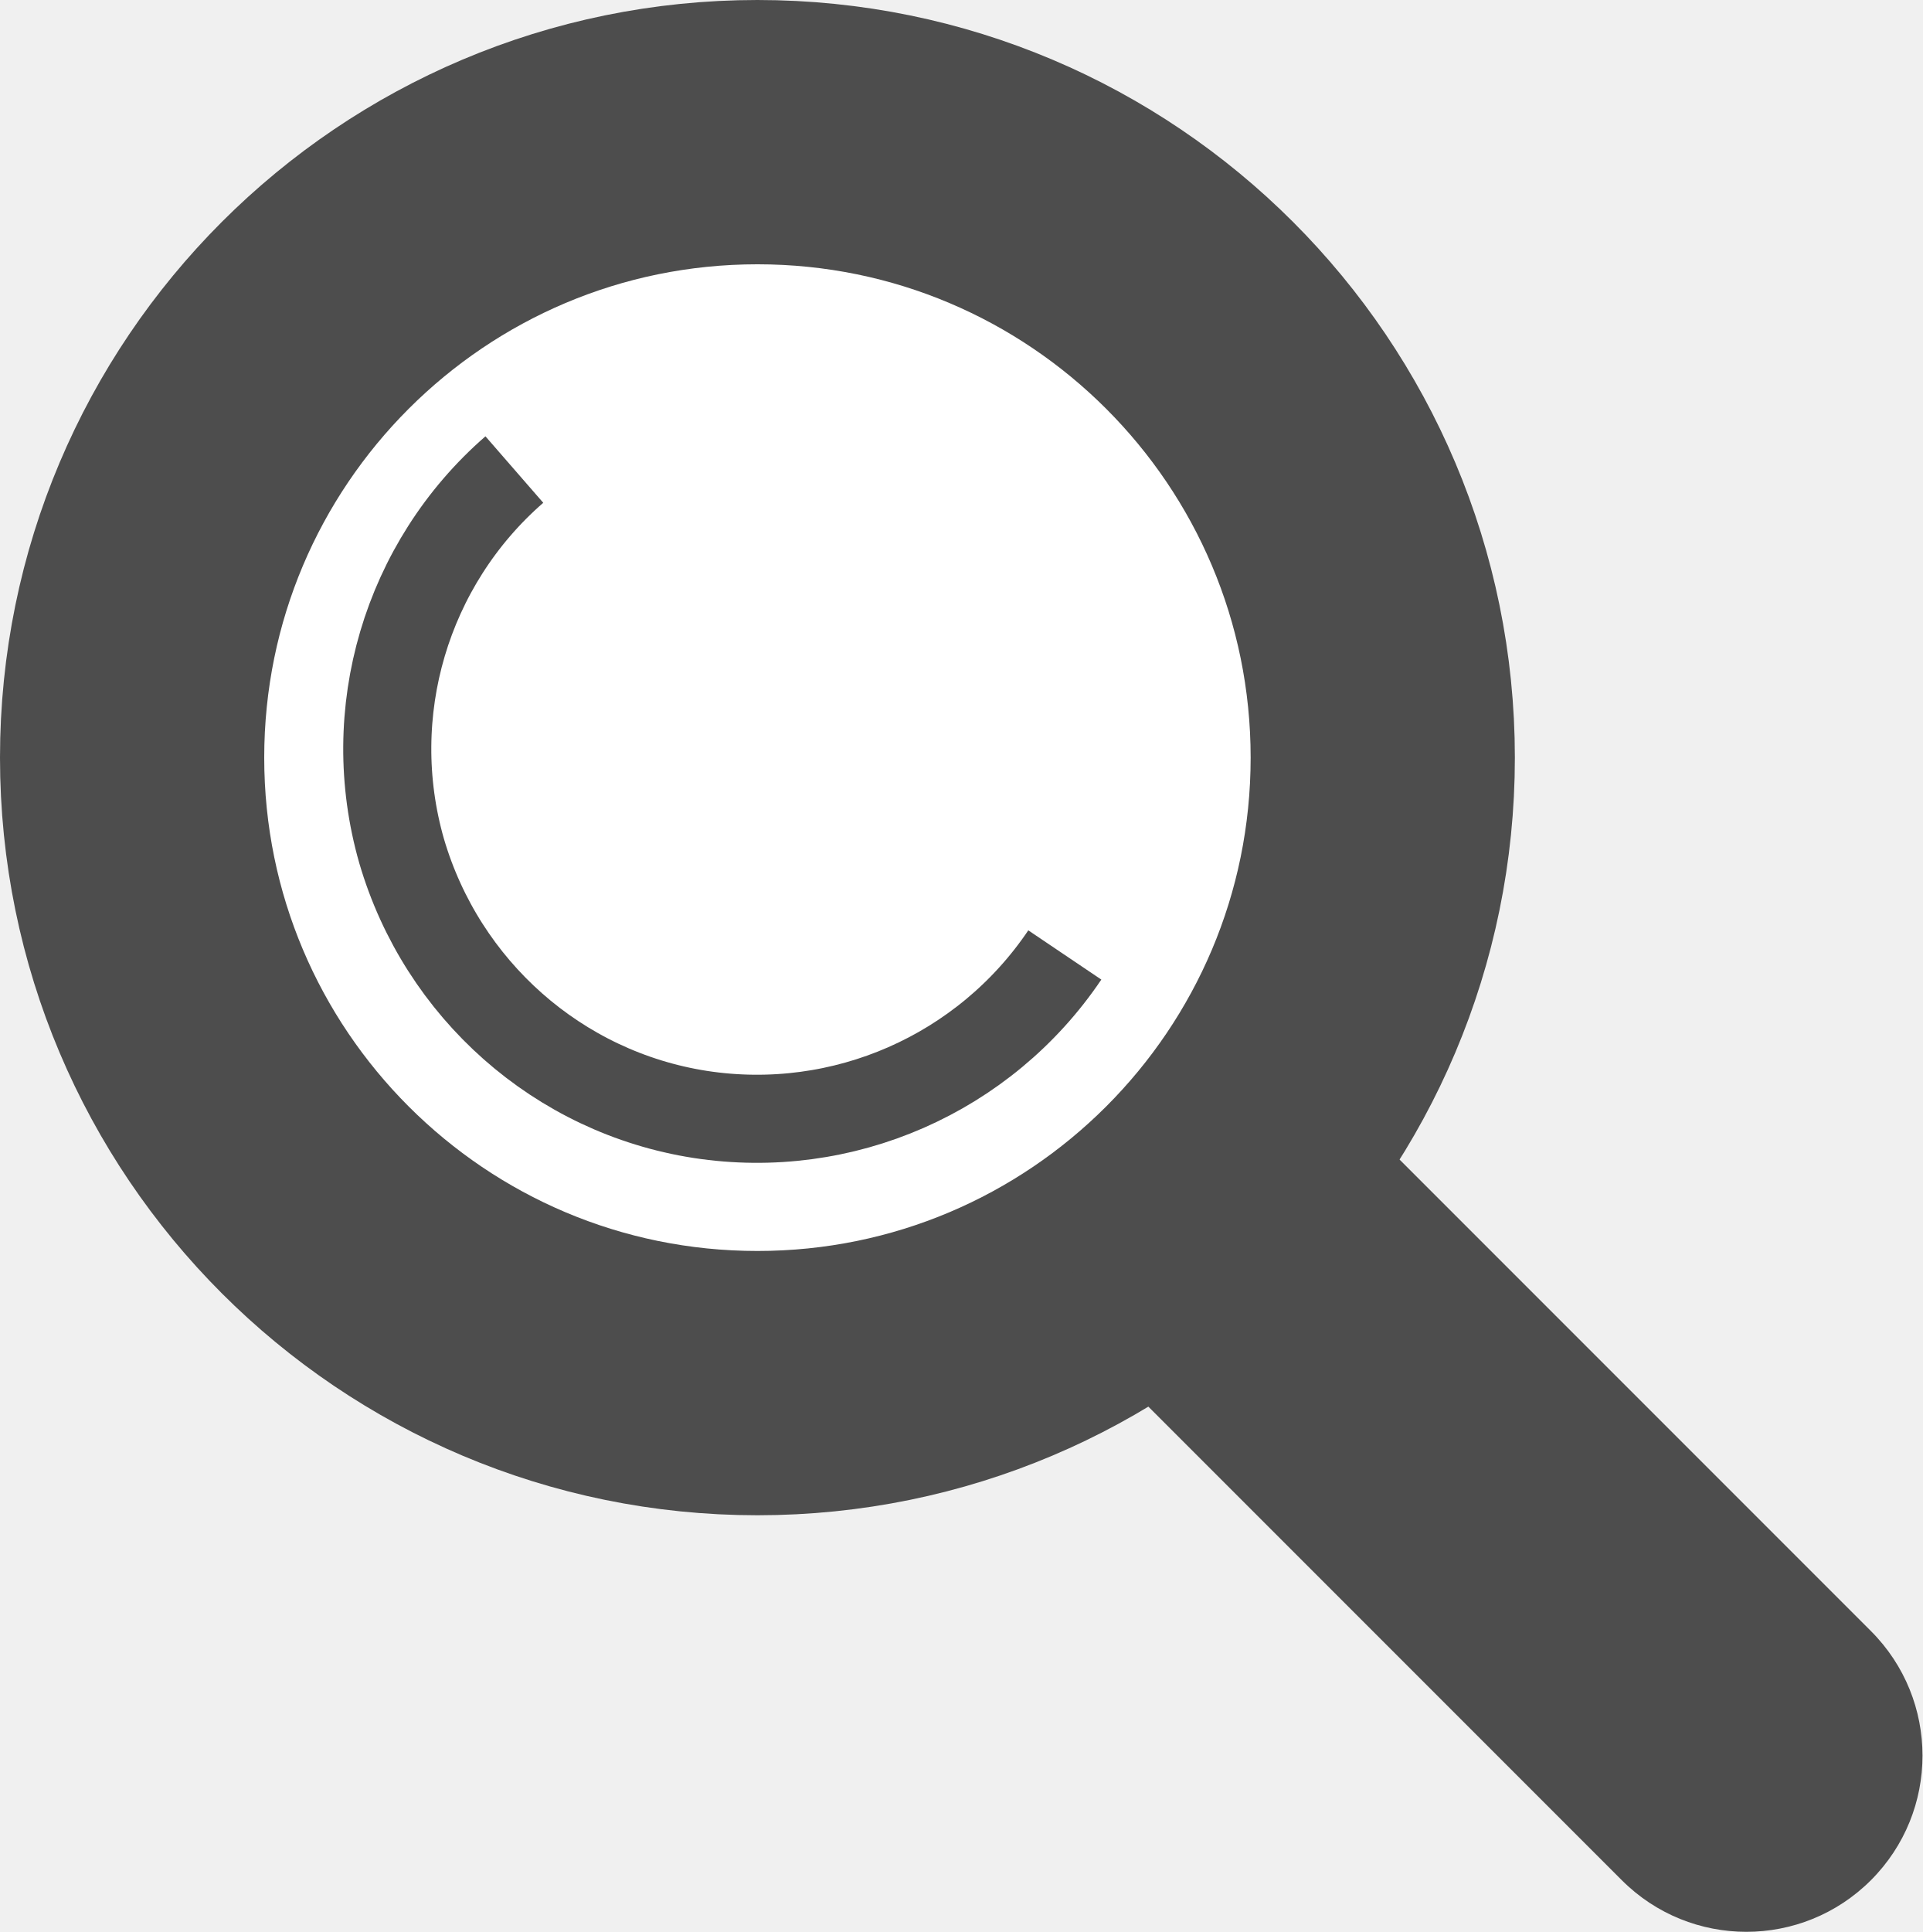
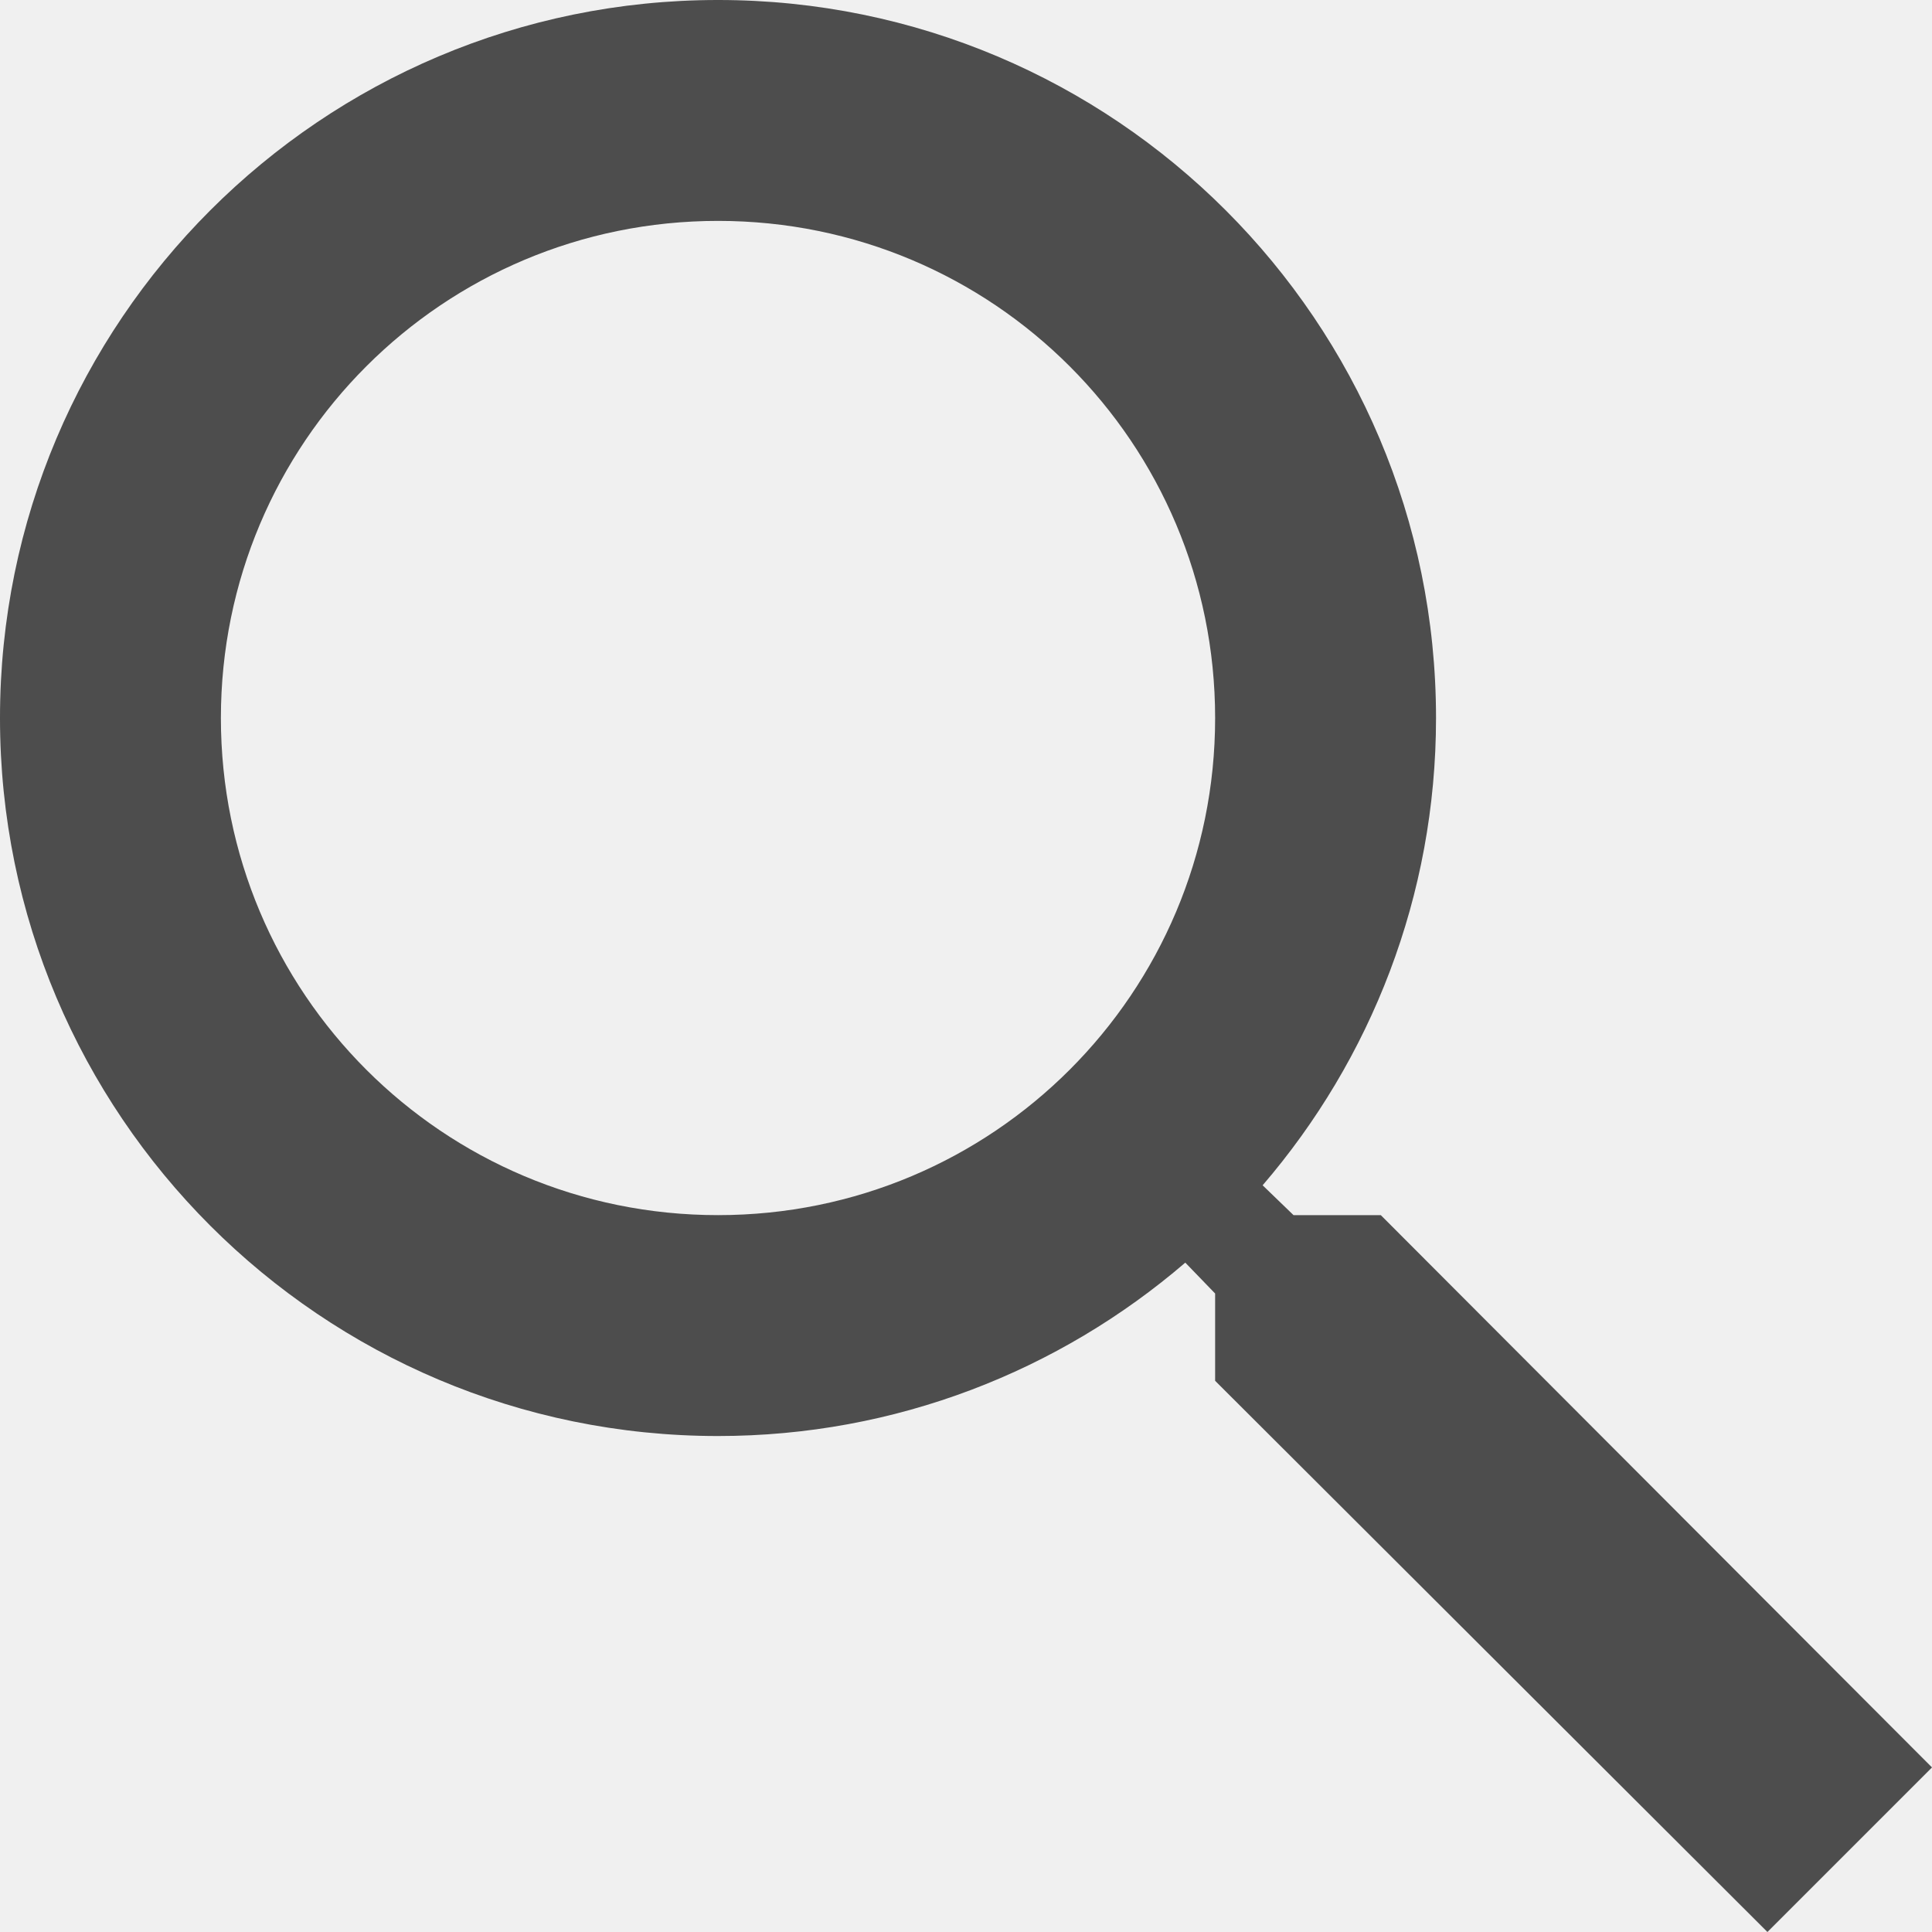
- <svg xmlns="http://www.w3.org/2000/svg" version="1.1" width="22" height="22.101" viewBox="-0.5 -0.5 22 22.101" content="&lt;mxfile modified=&quot;2019-08-30T02:24:26.300Z&quot; host=&quot;pebppomjfocnoigkeepgbmcifnnlndla&quot; agent=&quot;Mozilla/5.0 (Windows NT 10.0; Win64; x64) AppleWebKit/537.36 (KHTML, like Gecko) Chrome/76.0.381.100 Safari/537.36&quot; version=&quot;11.2.1&quot; etag=&quot;XF7Laf82TvjdtK_6nBoA&quot; type=&quot;device&quot; pages=&quot;1&quot;&gt;&lt;diagram id=&quot;0oPMsz_p88p3SFPeXx56&quot;&gt;vVVNj9owEP01XJETOx8cd9mlPWylShx6NolJrDqeyDEl9Nd3nDiEEBBbFRUO2G9mPPZ7z2ZB11X7xfC6/Aa5UIuQ5O2Cvi3CMIyCBH8ccuqRhHqgMDLvoWAEtvK38CDx6EHmopkkWgBlZT0FM9BaZHaCcWPgOE3bg5p2rXkhZsA242qO/pC5Lf0pCBnxr0IWpe8cDYGKD7keaEqew/ECou8LujYAth9V7Voox91AS1+3uRM978sIbT9TEPYFv7g6+KP5fdnTcFYsQFpx8nospRXbmmcuckRlESttpXAW4JA3dc/1XrYC139trIGfYg0KTLcUZW/ui5G9VOoC33Qfh4O2G15J5XzxcchkznEza9ANuO10ce+GICIeuNWgbz1oQ12qP6kwVrR32QrOGqB3BVTCmhOmDAUsWvU13rcBpWkPHEcbBMyTWF5Y4Axyb73ivPooDw68QrfVoo/VMnDQuWO/k+SBYlOBNGhxm7oruUYZnyUXN5nP69IMWG4laJyz6EnSRRGbSscSNpduuJeX0jHy78qxx8q540l8Yj74Tqjv0EjPwA6shQpZGBJelCxcwMK1nCWv3WJVW7hnd7njjcyWyG2nKjf2RRddN7KkjK4iEtI4CaIwDgjDFKHzMSFNY8Ji5GhFSZLMzXL/sgX/xzHXj81TrneaXl3vOJ55JGVziwzYX1gEp+Mz38Uu/ivp+x8=&lt;/diagram&gt;&lt;/mxfile&gt;" id="svg12">
-   <defs id="defs2" />
-   <g id="g10" transform="matrix(1.007776,0,0,1.007776,-0.5000005,-0.5000005)">
-     <circle cx="8.6" cy="8.6" pointer-events="none" id="ellipse4" r="7.1" style="fill:#ffffff;stroke:#4d4d4d;stroke-width:3" />
-     <rect x="11" y="15.1" width="12" height="4" rx="2" ry="2" transform="rotate(45,17,17.1)" pointer-events="none" id="rect6" style="fill:#4d4d4d;stroke:none" />
-     <path d="M 12.09,10.84 C 11.18,12.19 9.57,12.9 7.95,12.65 6.34,12.4 5.02,11.23 4.56,9.66 4.11,8.09 4.61,6.4 5.84,5.33" stroke-miterlimit="10" pointer-events="none" id="path8" style="fill:none;stroke:#4d4d4d;stroke-miterlimit:10" />
+ <svg xmlns="http://www.w3.org/2000/svg" width="22" height="22" overflow="hidden" version="1.1" id="svg11" style="overflow:hidden">
+   <defs id="defs5">
+     <clipPath id="clip0">
+       <path d="m 2495,2373 h 298 v 297 h -298 z" id="path2" style="clip-rule:evenodd;fill-rule:evenodd" />
+     </clipPath>
+   </defs>
+   <g clip-path="url(#clip0)" transform="matrix(0.07450808,0,0,0.07450808,-185.9722,-176.8822)" id="g9">
+     <path d="m 2707.03,2559.71 h -13.34 l -4.72,-4.56 c 16.54,-19.25 26.5,-44.23 26.5,-71.41 0,-60.61 -49.13,-109.74 -109.73,-109.74 -60.61,0 -109.74,49.13 -109.74,109.74 0,60.6 49.13,109.73 109.74,109.73 27.18,0 52.16,-9.96 71.41,-26.5 l 4.56,4.72 v 13.34 l 84.41,84.24 25.15,-25.15 z m -101.29,0 c -42.04,0 -75.98,-33.94 -75.98,-75.97 0,-42.04 33.94,-75.98 75.98,-75.98 42.03,0 75.97,33.94 75.97,75.98 0,42.03 -33.94,75.97 -75.97,75.97 z" id="path7" style="fill:#4d4d4d;fill-rule:evenodd" />
  </g>
</svg>
